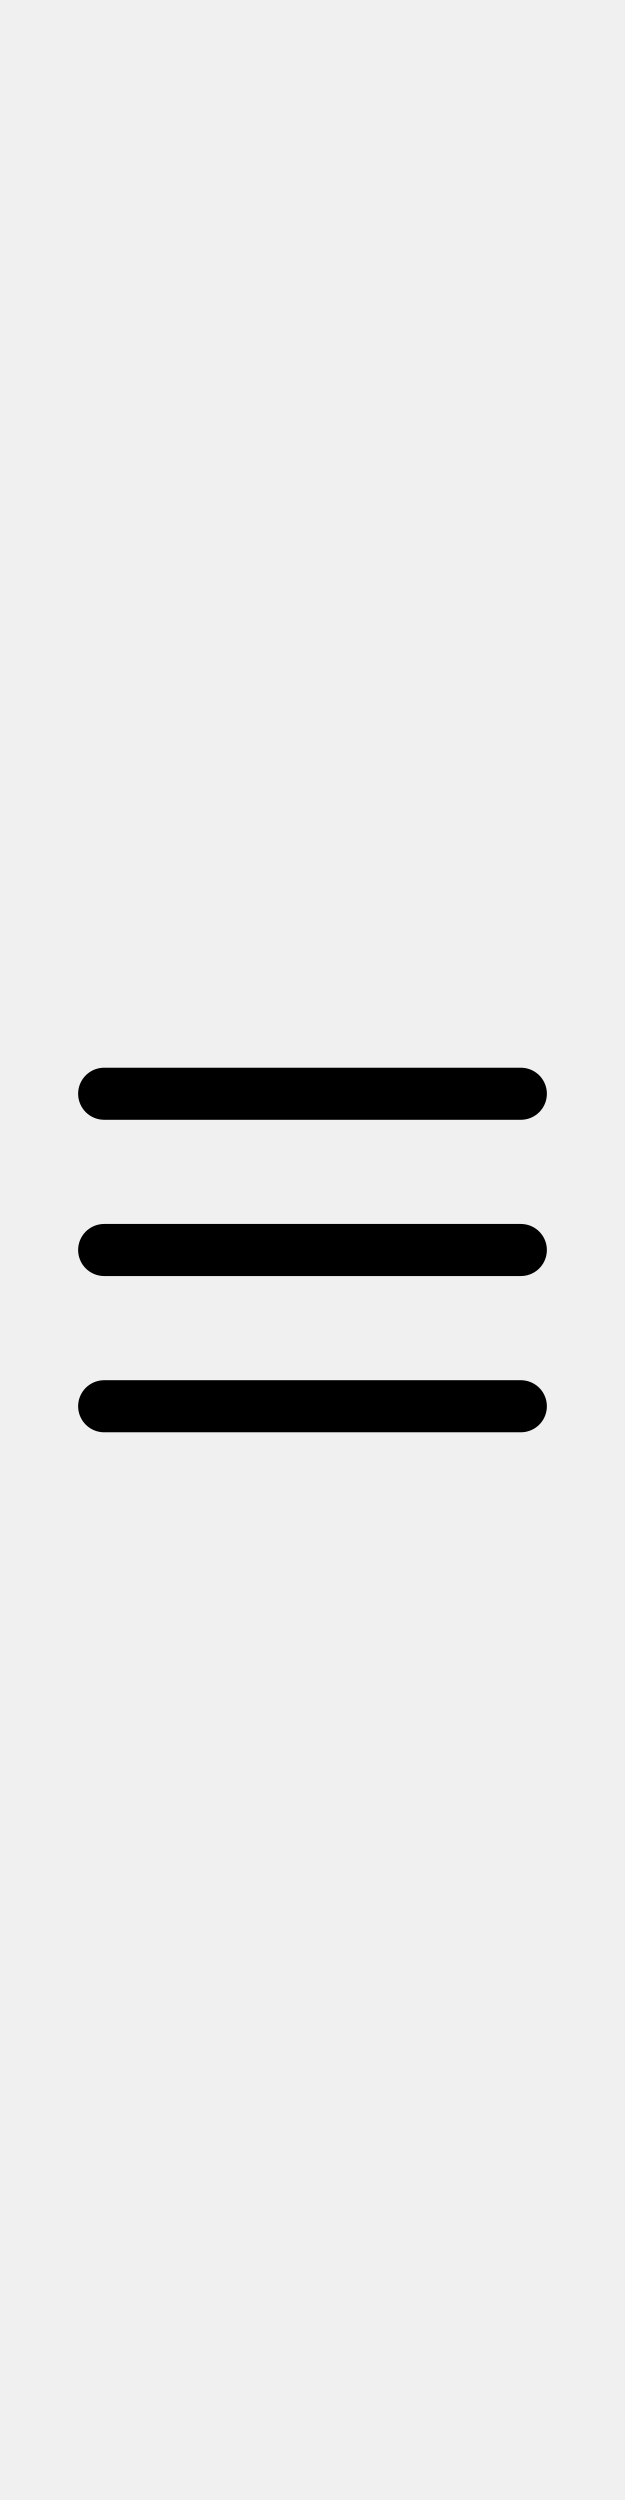
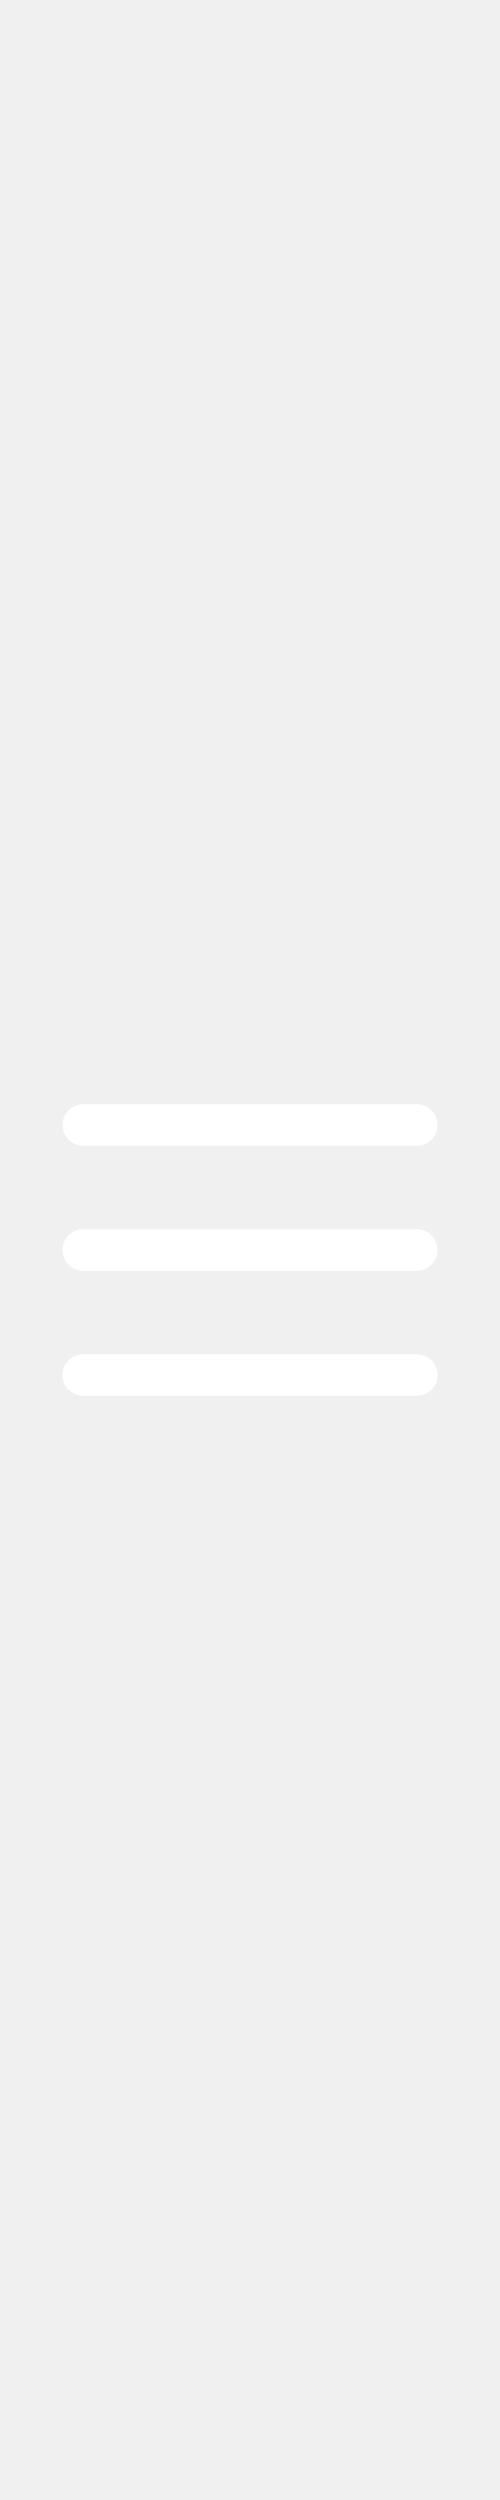
- <svg xmlns="http://www.w3.org/2000/svg" width="50px" height="200px" viewBox="0 0 24 24" fill="none">
-   <path d="M4 6H20M4 12H20M4 18H20" stroke="#000000" stroke-width="2" stroke-linecap="round" stroke-linejoin="round" />
+ <svg xmlns="http://www.w3.org/2000/svg" width="50px" height="250px" viewBox="0 0 24 24" fill="none">
+   <path d="M4 6H20M4 12H20M4 18H20" stroke="#ffffff" stroke-width="2" stroke-linecap="round" stroke-linejoin="round" />
</svg>
